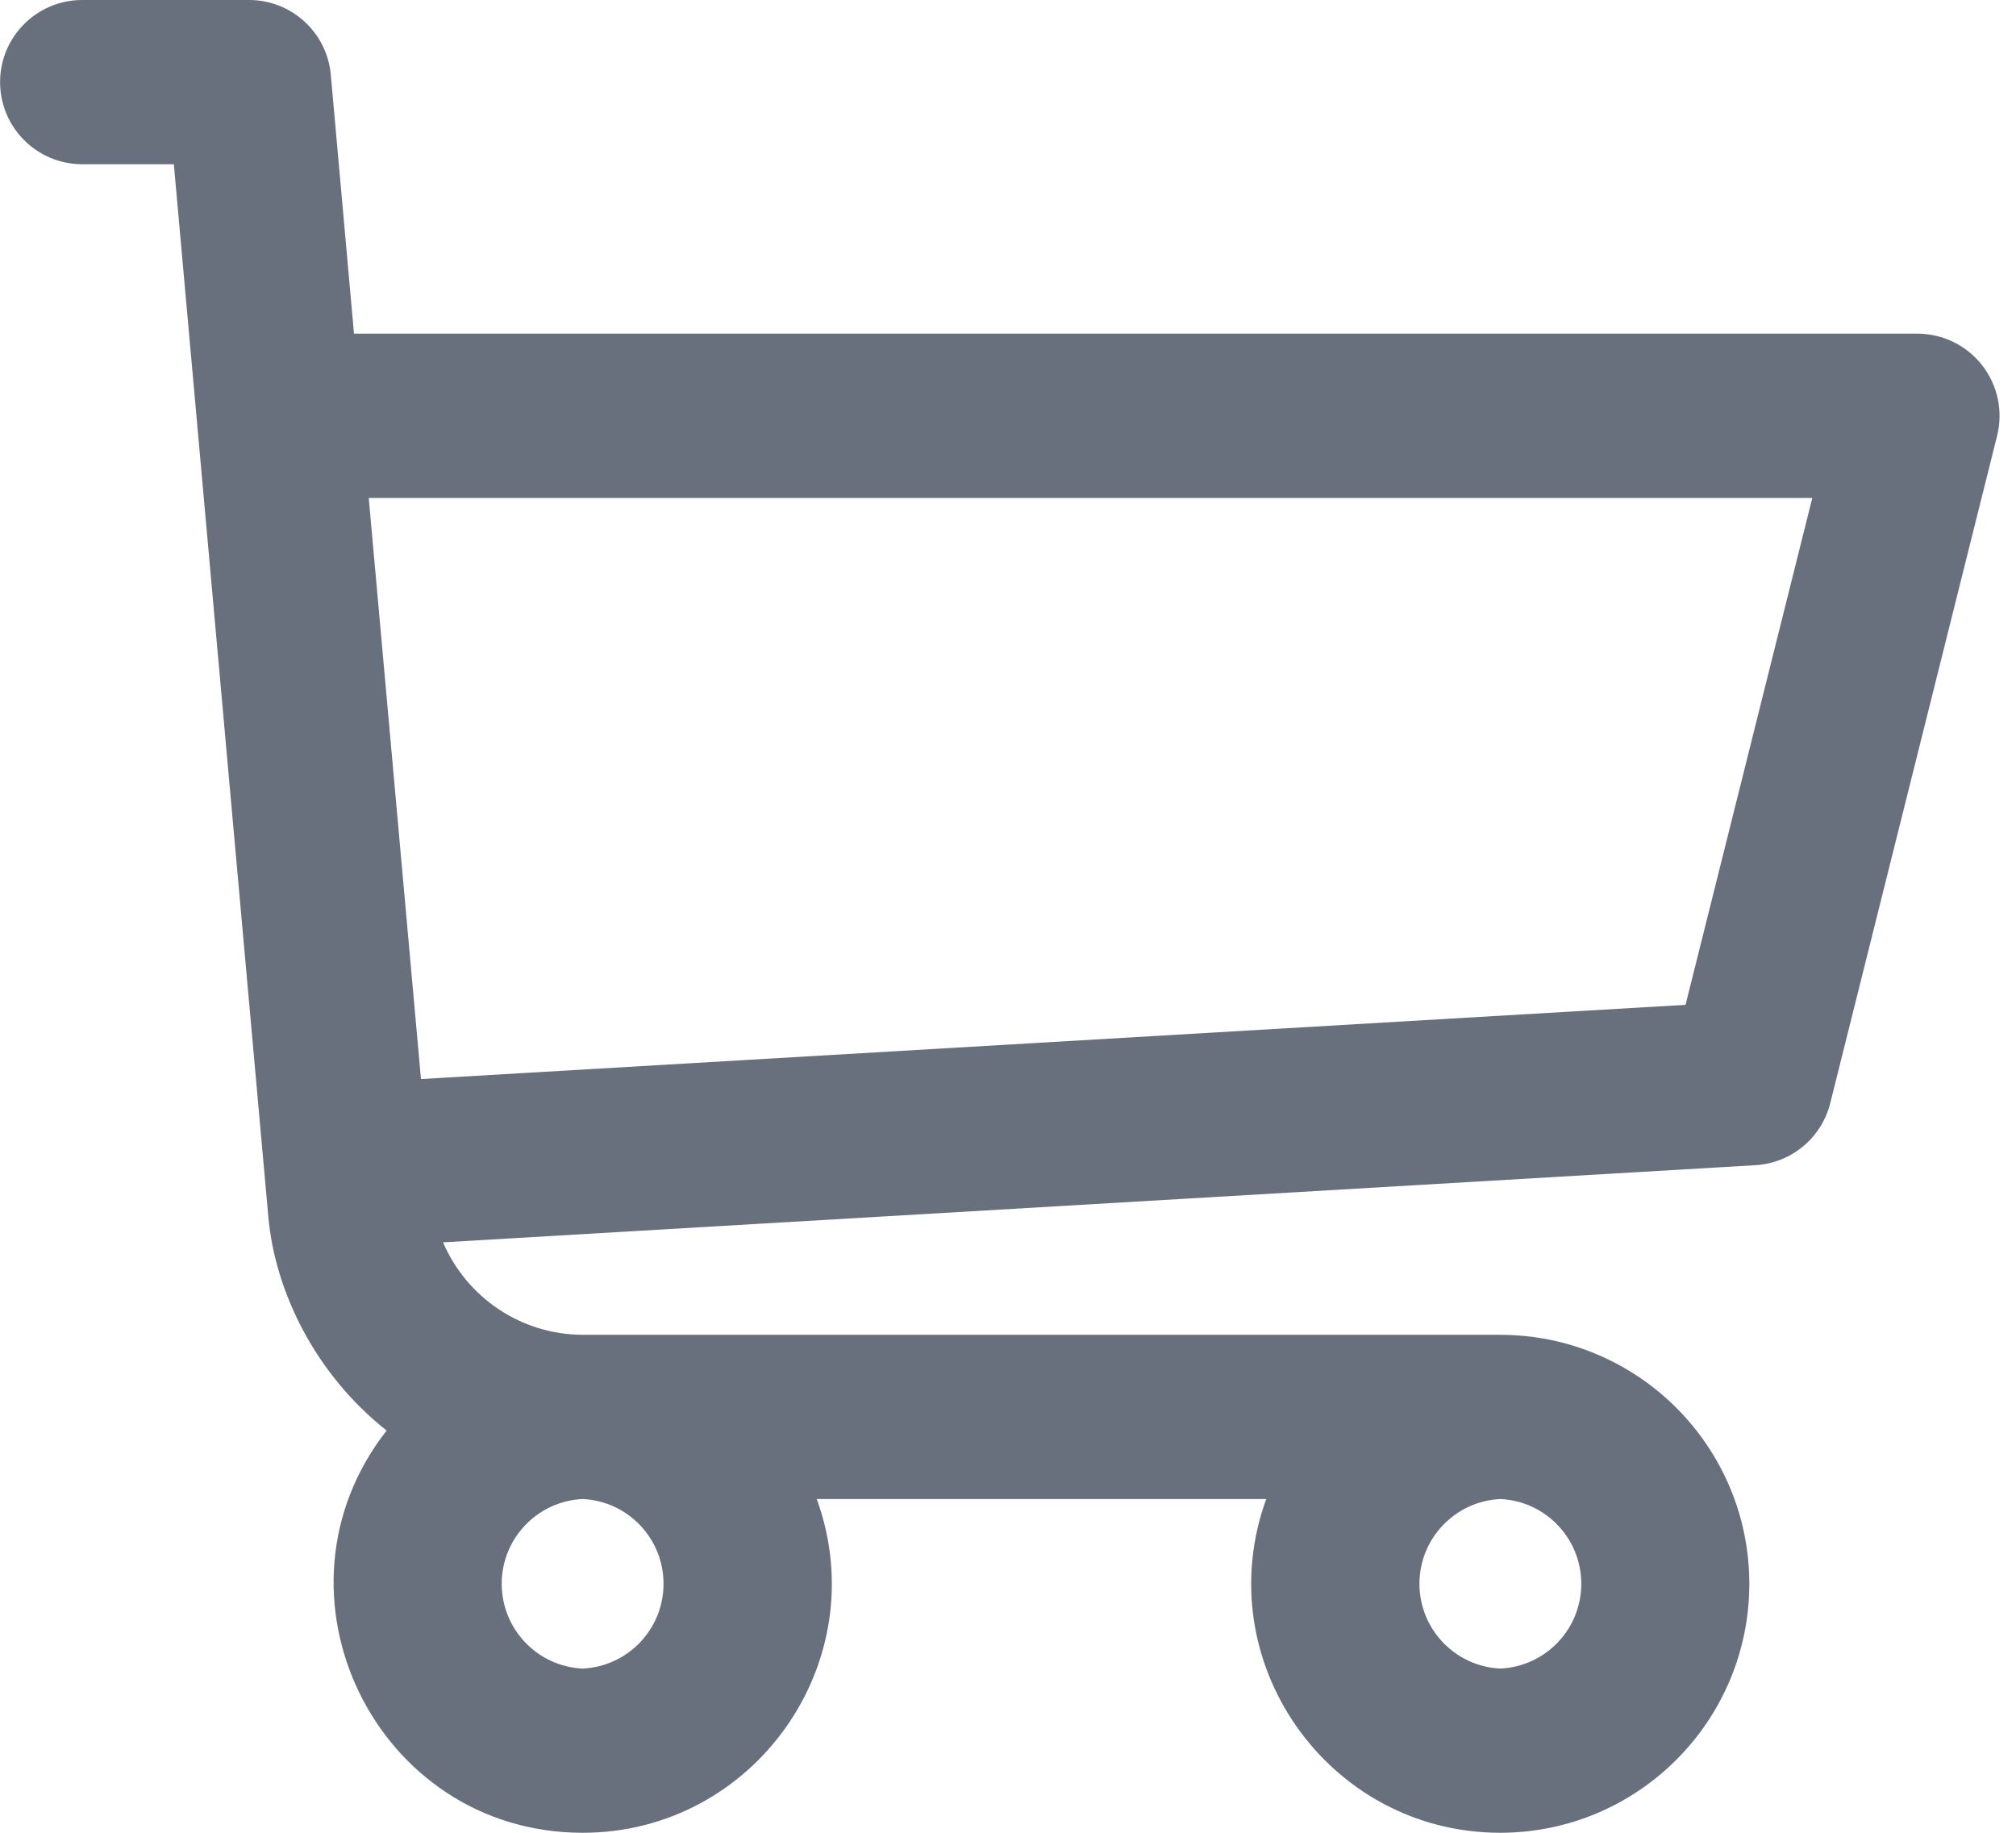
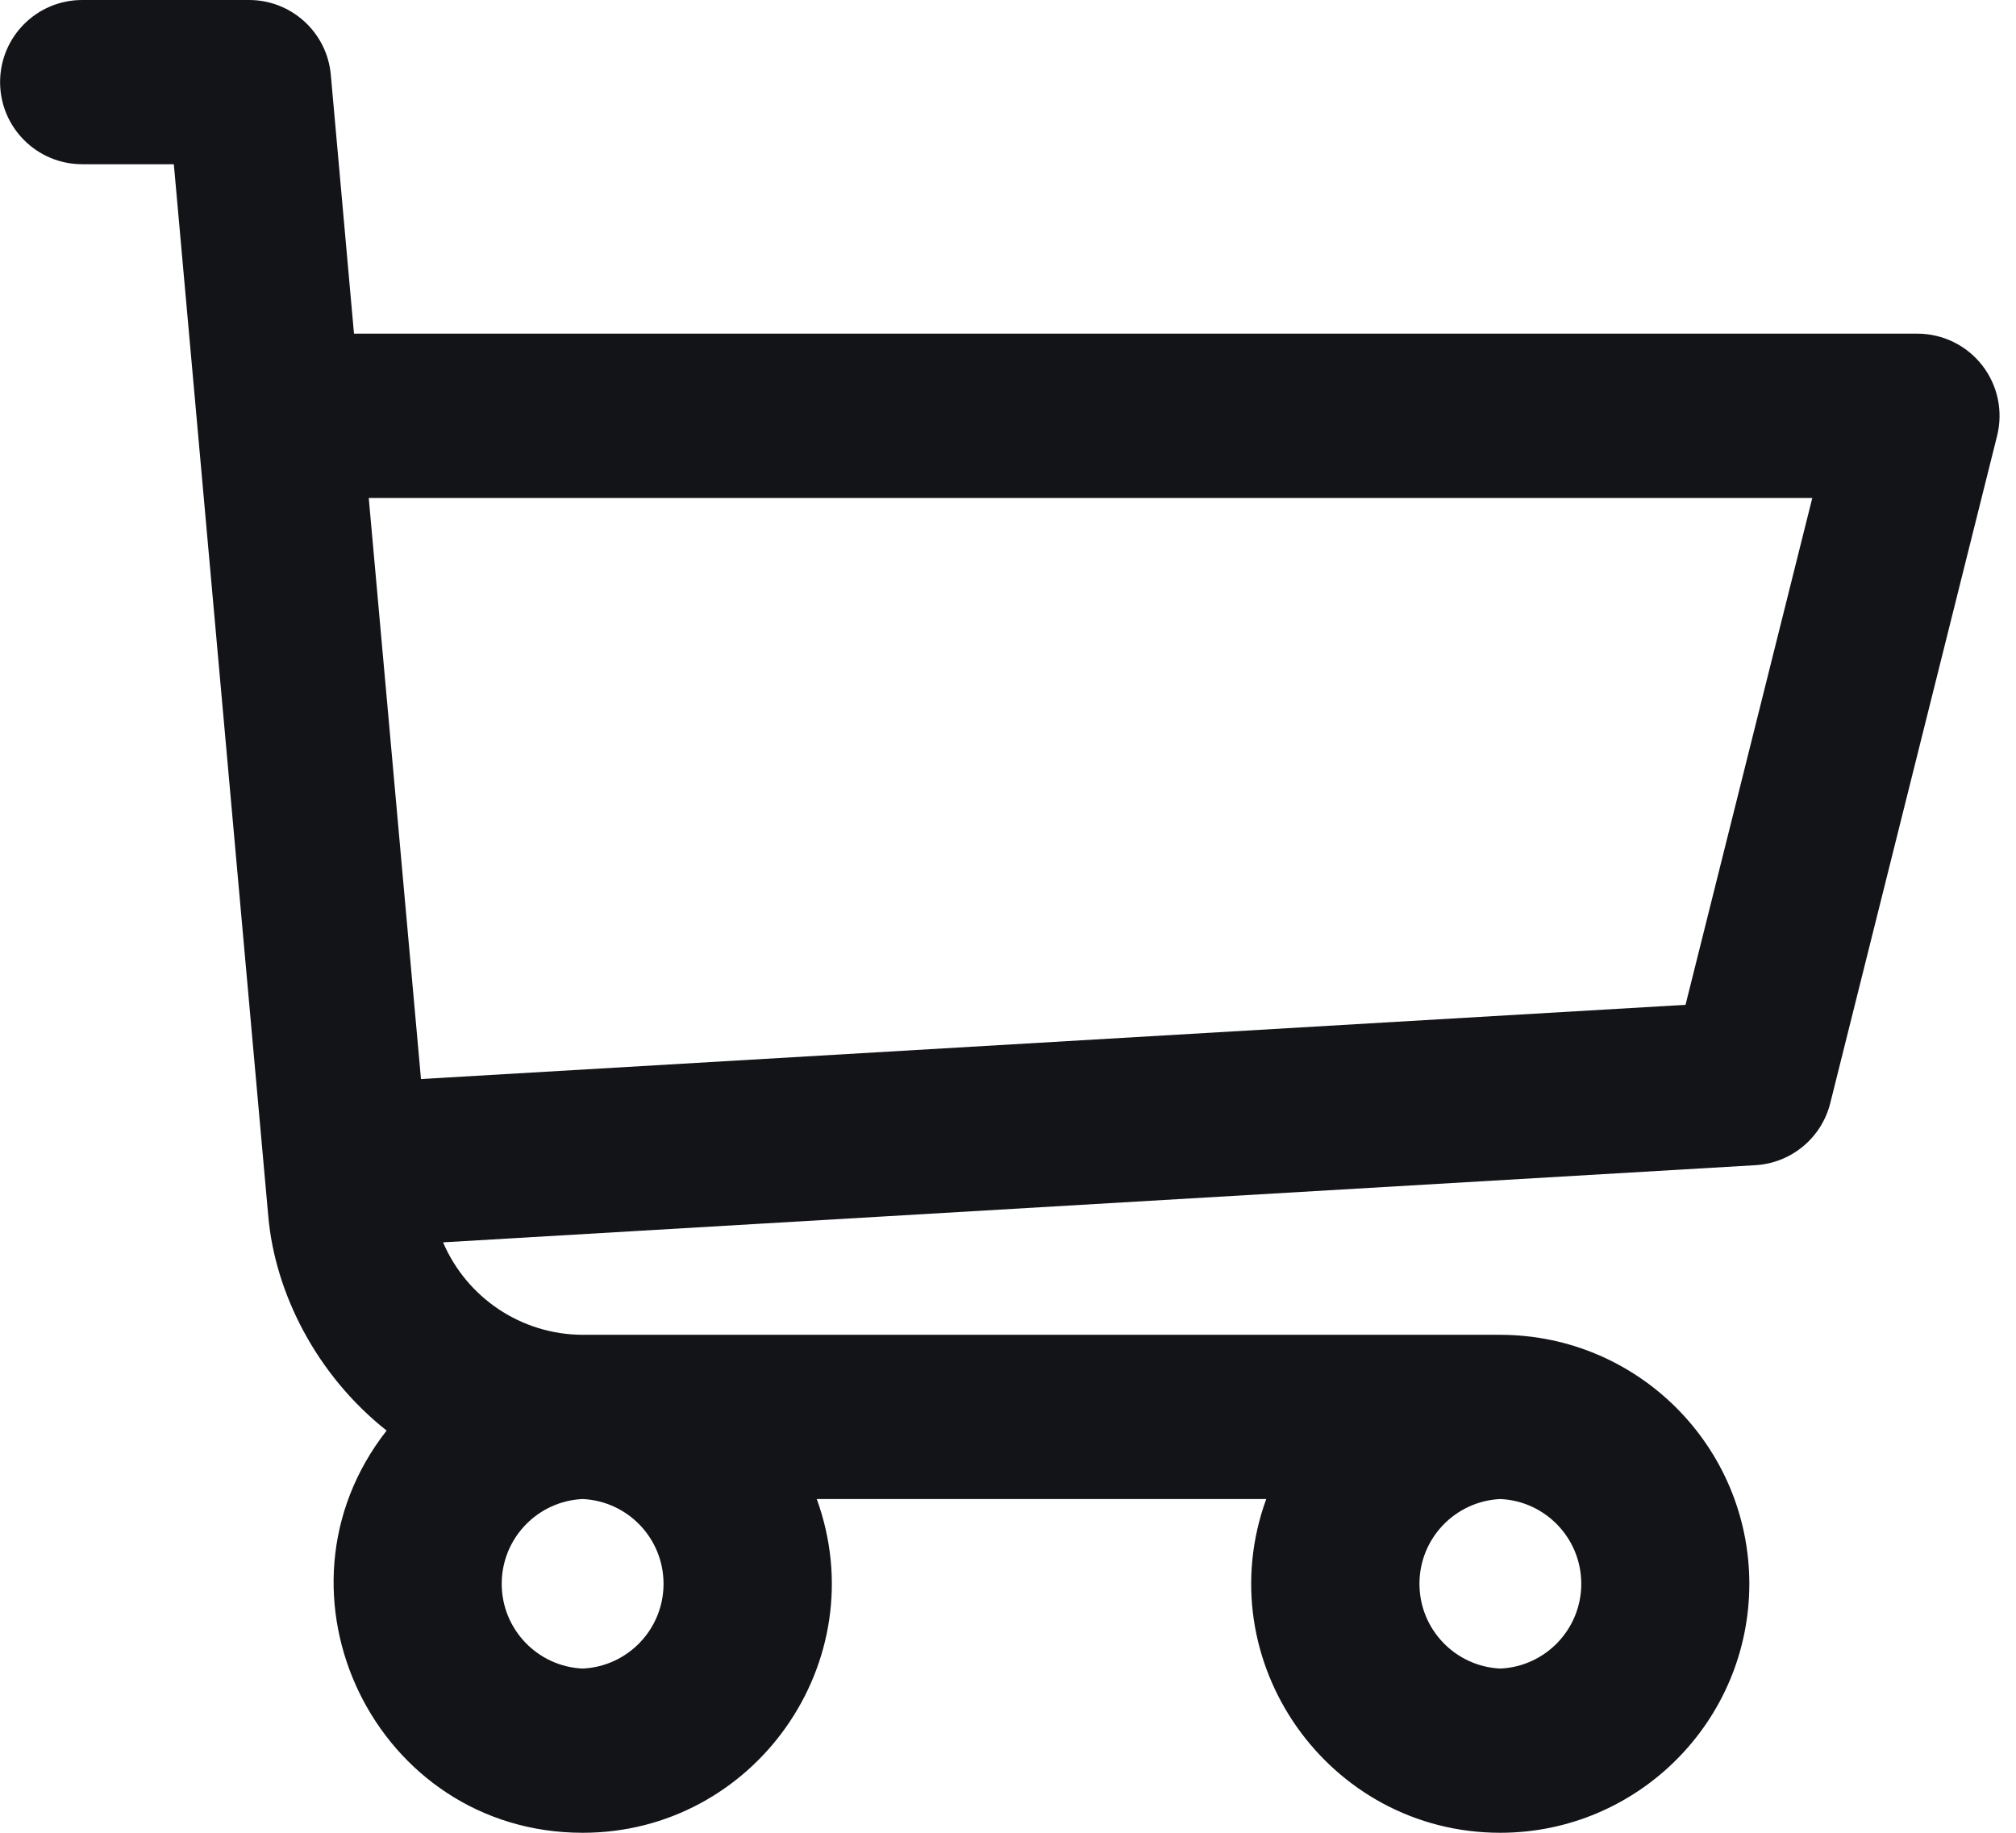
- <svg xmlns="http://www.w3.org/2000/svg" width="22" height="20">
-   <path d="M20.925 3.641H3.863L3.61.816A.896.896 0 0 0 2.717 0H.897a.896.896 0 1 0 0 1.792h1l1.031 11.483c.073.828.52 1.726 1.291 2.336C2.83 17.385 4.099 20 6.359 20c1.875 0 3.197-1.87 2.554-3.642h4.905c-.642 1.77.677 3.642 2.555 3.642a2.72 2.72 0 0 0 2.717-2.717 2.72 2.72 0 0 0-2.717-2.717H6.365c-.681 0-1.274-.41-1.53-1.009l14.321-.842a.896.896 0 0 0 .817-.677l1.821-7.283a.897.897 0 0 0-.87-1.114ZM6.358 18.208a.926.926 0 0 1 0-1.85.926.926 0 0 1 0 1.85Zm10.015 0a.926.926 0 0 1 0-1.85.926.926 0 0 1 0 1.85Zm2.021-7.243-13.8.81-.57-6.341h15.753l-1.383 5.53Z" fill="#69707D" fill-rule="nonzero" />
+ <svg xmlns="http://www.w3.org/2000/svg" width="22" height="20" version="1.1" id="svg1">
+   <defs id="defs1" />
+   <path d="M20.925 3.641H3.863L3.61.816A.896.896 0 0 0 2.717 0H.897a.896.896 0 1 0 0 1.792h1l1.031 11.483c.073.828.52 1.726 1.291 2.336C2.83 17.385 4.099 20 6.359 20c1.875 0 3.197-1.87 2.554-3.642h4.905c-.642 1.77.677 3.642 2.555 3.642a2.72 2.72 0 0 0 2.717-2.717 2.72 2.72 0 0 0-2.717-2.717H6.365c-.681 0-1.274-.41-1.53-1.009l14.321-.842a.896.896 0 0 0 .817-.677l1.821-7.283a.897.897 0 0 0-.87-1.114ZM6.358 18.208a.926.926 0 0 1 0-1.85.926.926 0 0 1 0 1.85Zm10.015 0a.926.926 0 0 1 0-1.85.926.926 0 0 1 0 1.85Zm2.021-7.243-13.8.81-.57-6.341h15.753l-1.383 5.53Z" fill="#69707D" fill-rule="nonzero" id="path1" style="fill:#121417;fill-opacity:1" />
</svg>
